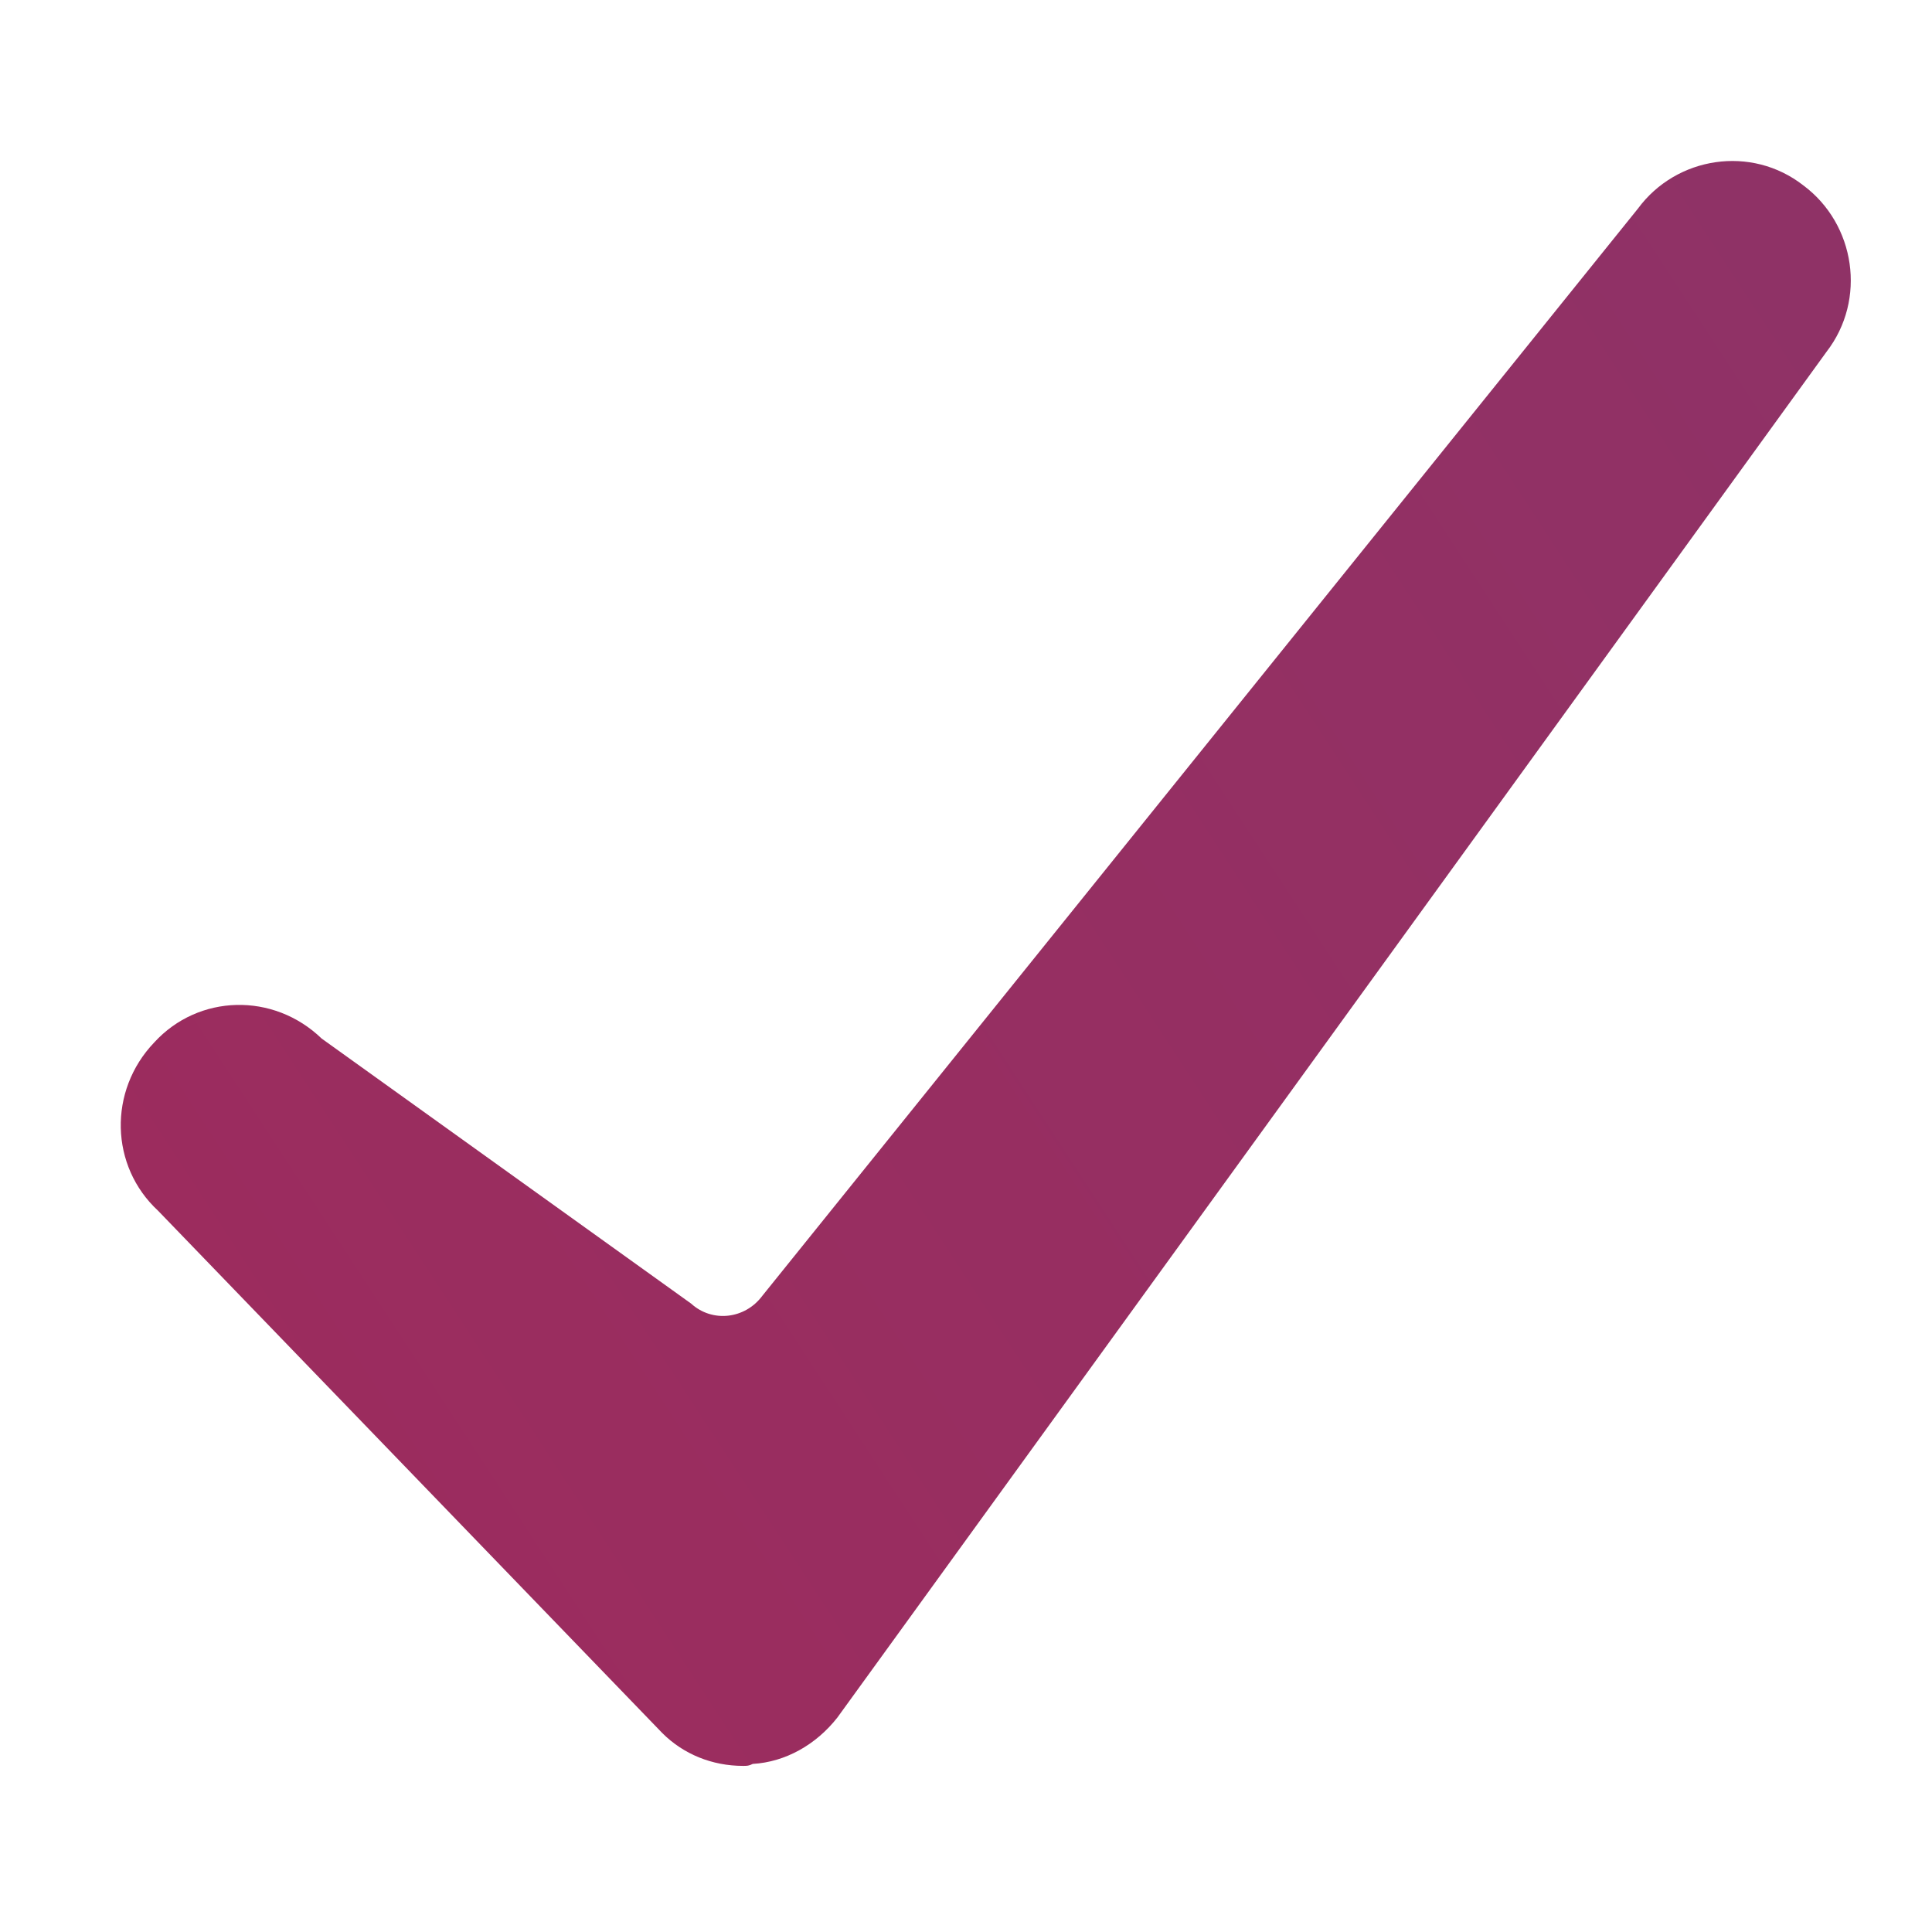
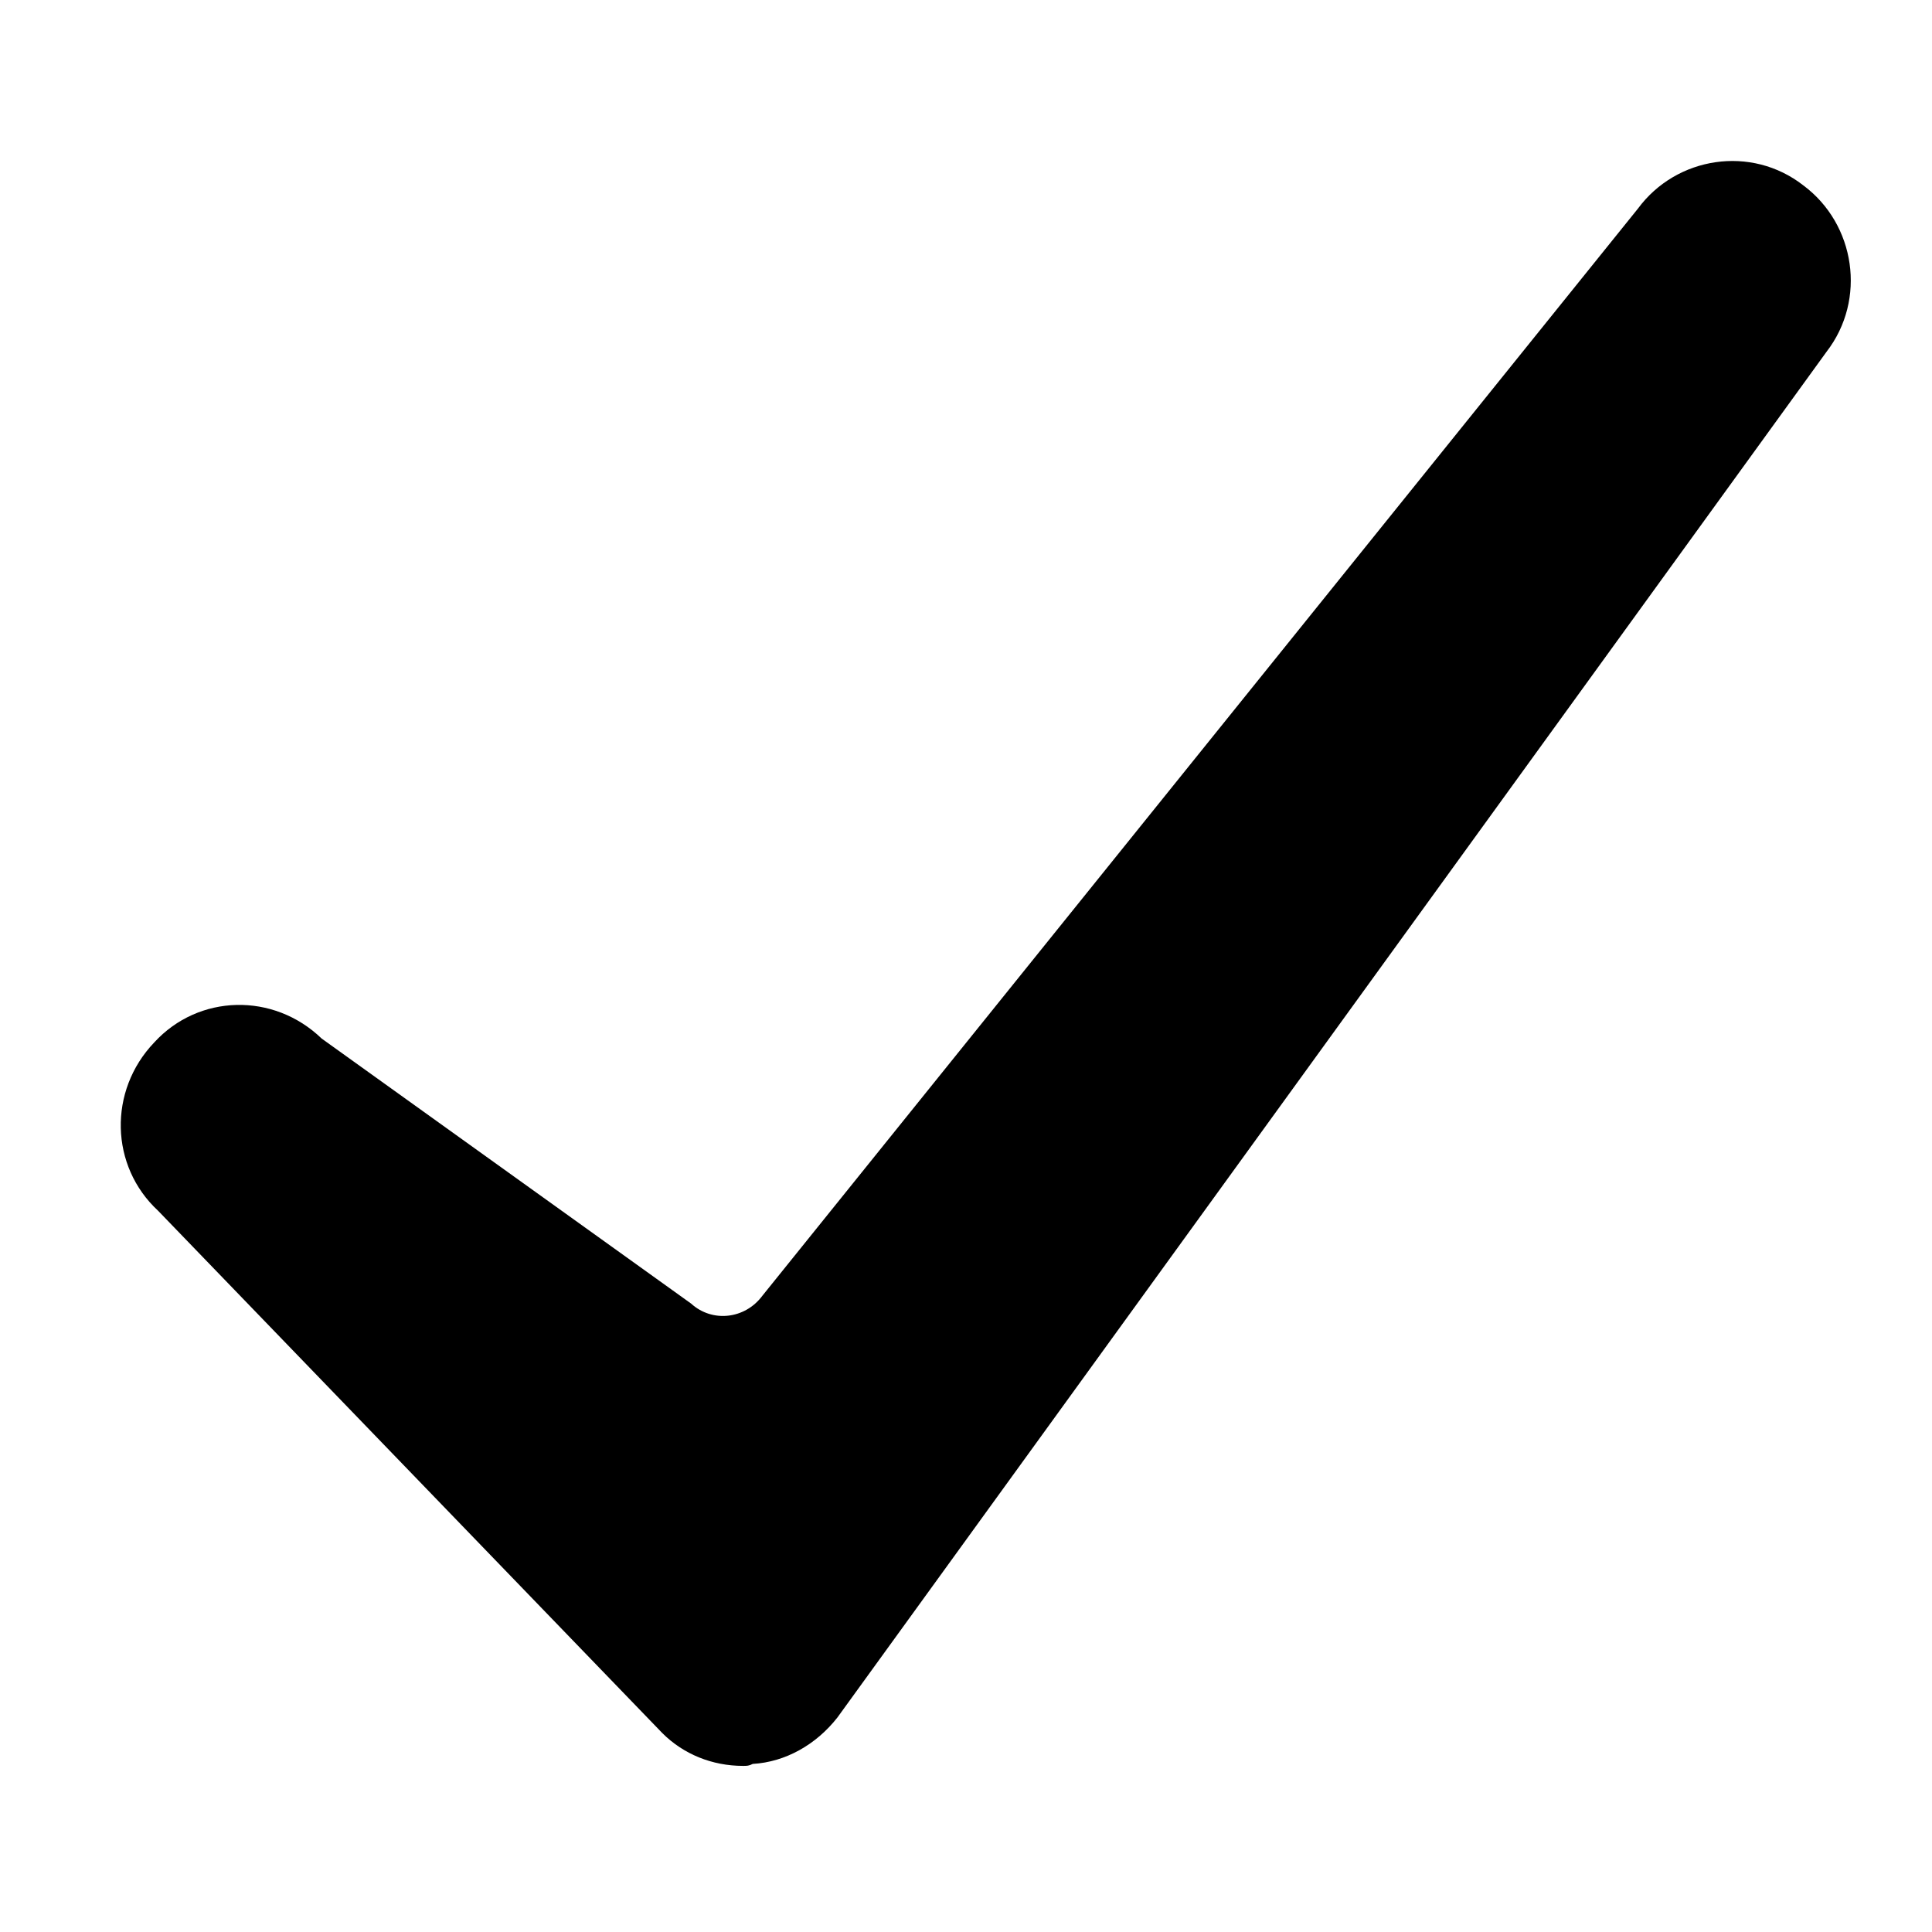
<svg xmlns="http://www.w3.org/2000/svg" width="48" height="48">
  <defs>
    <linearGradient x1="416.257%" y1="-143.271%" x2="16.799%" y2="93.027%" id="a">
-       <stop stop-color="#674480" offset="0%" />
-       <stop stop-color="#9C2C5E" offset="100%" />
+       <stop stopColor="#674480" offset="0%" />
+       <stop stopColor="#9C2C5E" offset="100%" />
    </linearGradient>
  </defs>
-   <path d="M16.453 43.056L3.927 30.08c-1.195-1.106-1.243-2.98-.095-4.181 1.1-1.202 2.964-1.25 4.16-.096l9.178 6.584c.527.48 1.34.385 1.769-.192L40.693 5.184c.956-1.298 2.82-1.587 4.112-.577 1.29.961 1.578 2.835.574 4.134l-24.574 33.93c-.527.673-1.29 1.106-2.103 1.153-.097.049-.144.049-.24.049-.767 0-1.484-.29-2.009-.817z" fill="url(#a)" fill-rule="evenodd" />
+   <path d="M16.453 43.056L3.927 30.08c-1.195-1.106-1.243-2.98-.095-4.181 1.1-1.202 2.964-1.25 4.16-.096l9.178 6.584c.527.48 1.34.385 1.769-.192L40.693 5.184c.956-1.298 2.82-1.587 4.112-.577 1.29.961 1.578 2.835.574 4.134l-24.574 33.93c-.527.673-1.29 1.106-2.103 1.153-.097.049-.144.049-.24.049-.767 0-1.484-.29-2.009-.817z" fill="url(#a)" fillRule="evenodd" />
</svg>
